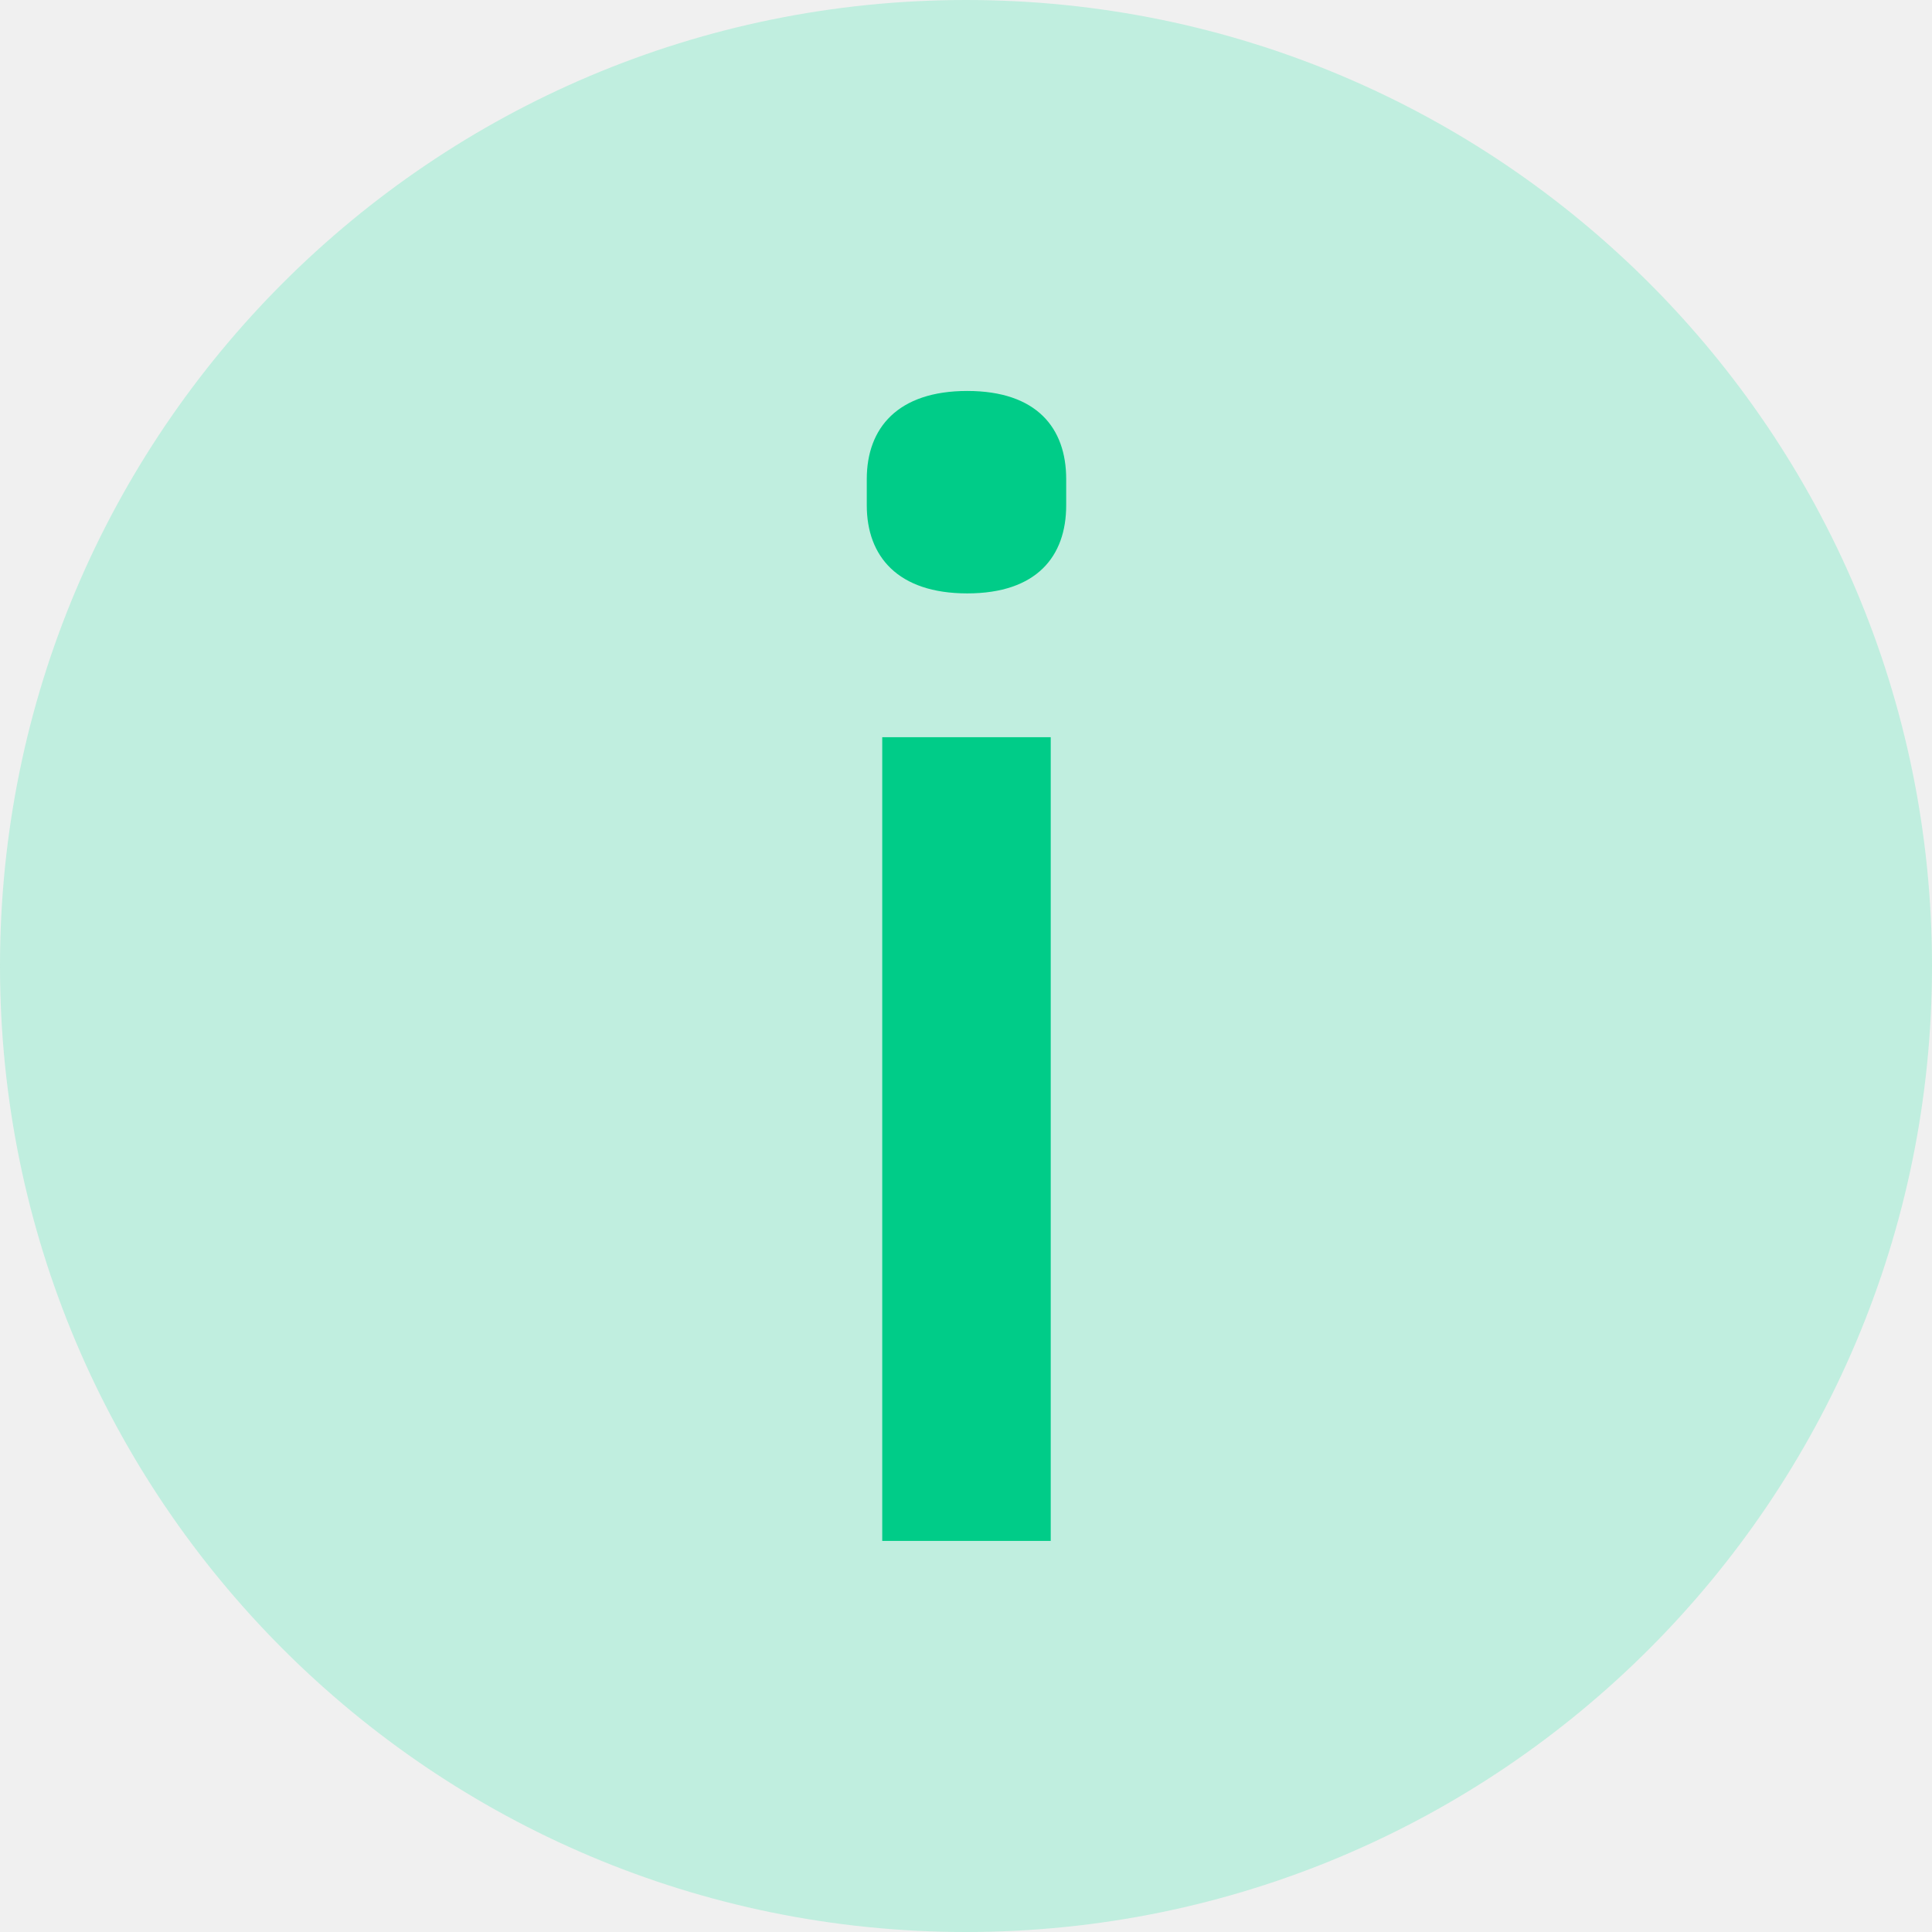
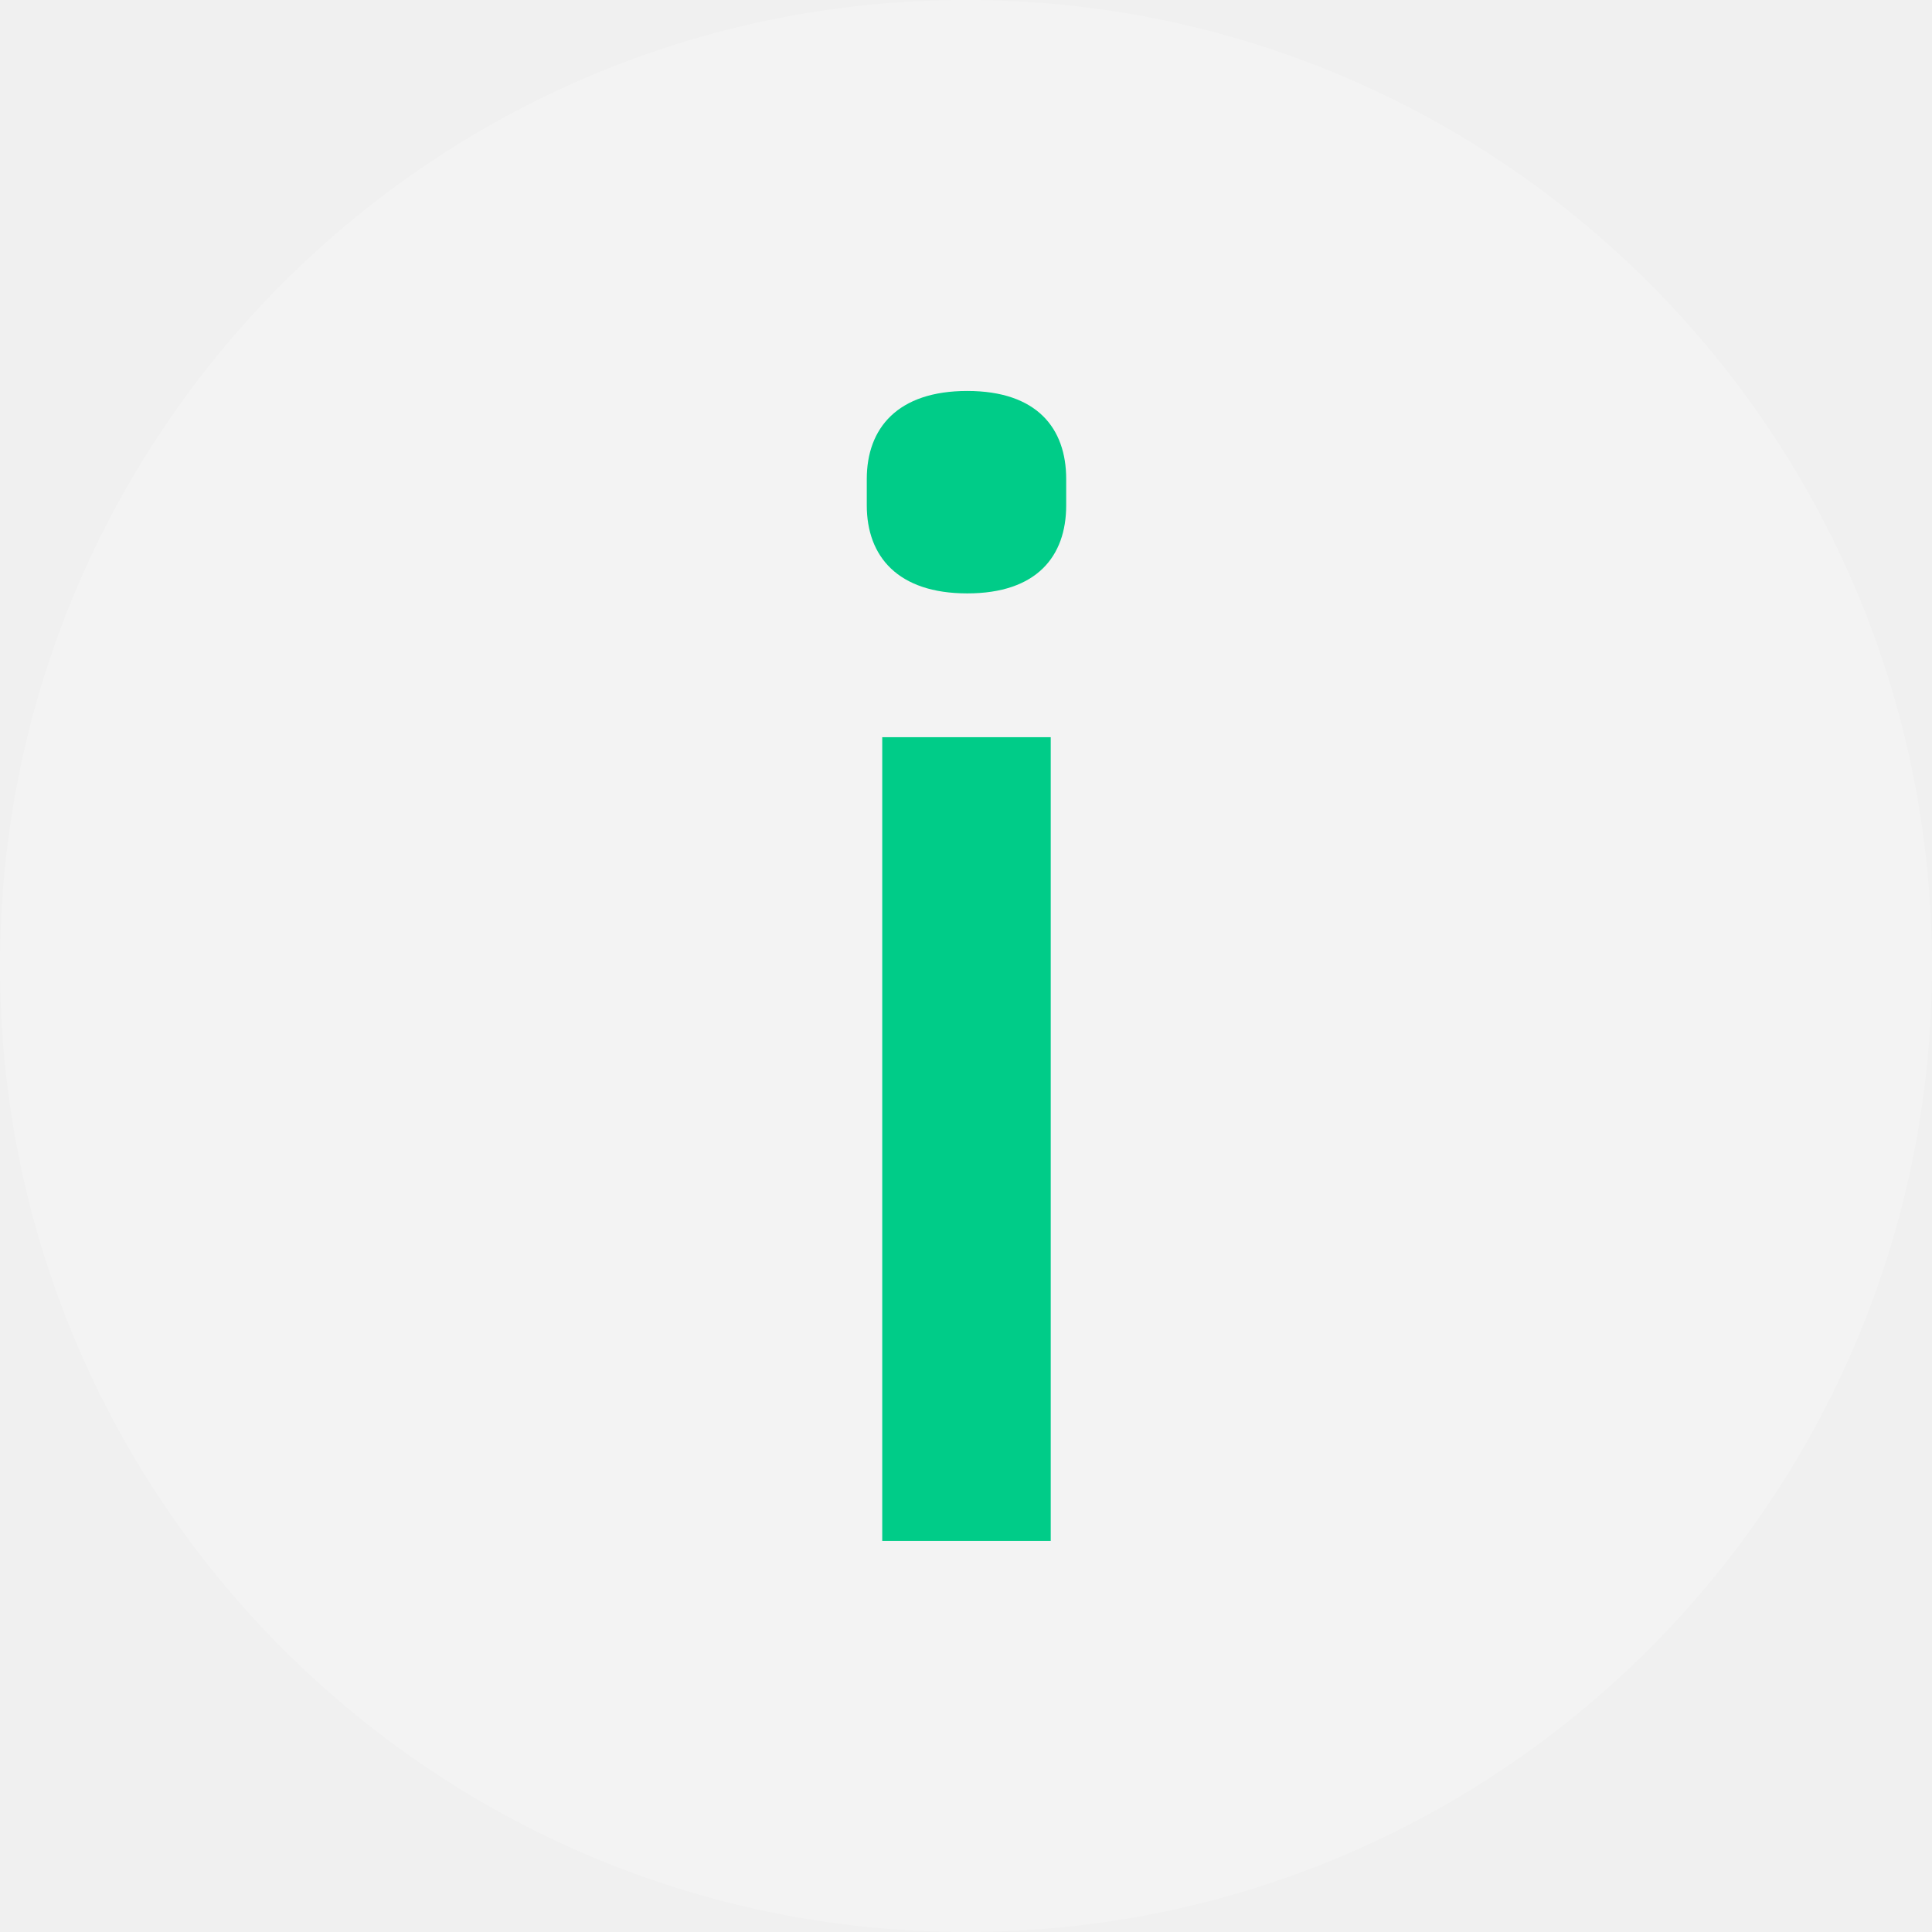
<svg xmlns="http://www.w3.org/2000/svg" width="14" height="14" viewBox="0 0 14 14" fill="none">
-   <path opacity="0.2" d="M7 14C10.866 14 14 10.866 14 7C14 3.134 10.866 0 7 0C3.134 0 0 3.134 0 7C0 10.866 3.134 14 7 14Z" fill="#00E599" />
+   <path opacity="0.2" d="M7 14C10.866 14 14 10.866 14 7C14 3.134 10.866 0 7 0C3.134 0 0 3.134 0 7C0 10.866 3.134 14 7 14Z" fill="#FFFFFF" />
  <path d="M7.009 4.3C7.513 4.3 7.726 4.031 7.726 3.662V3.471C7.726 3.102 7.513 2.833 7.009 2.833C6.505 2.833 6.281 3.102 6.281 3.471V3.662C6.281 4.031 6.505 4.3 7.009 4.3ZM6.393 11.166H7.614V5.342H6.393V11.166Z" fill="#00CC88" />
</svg>
